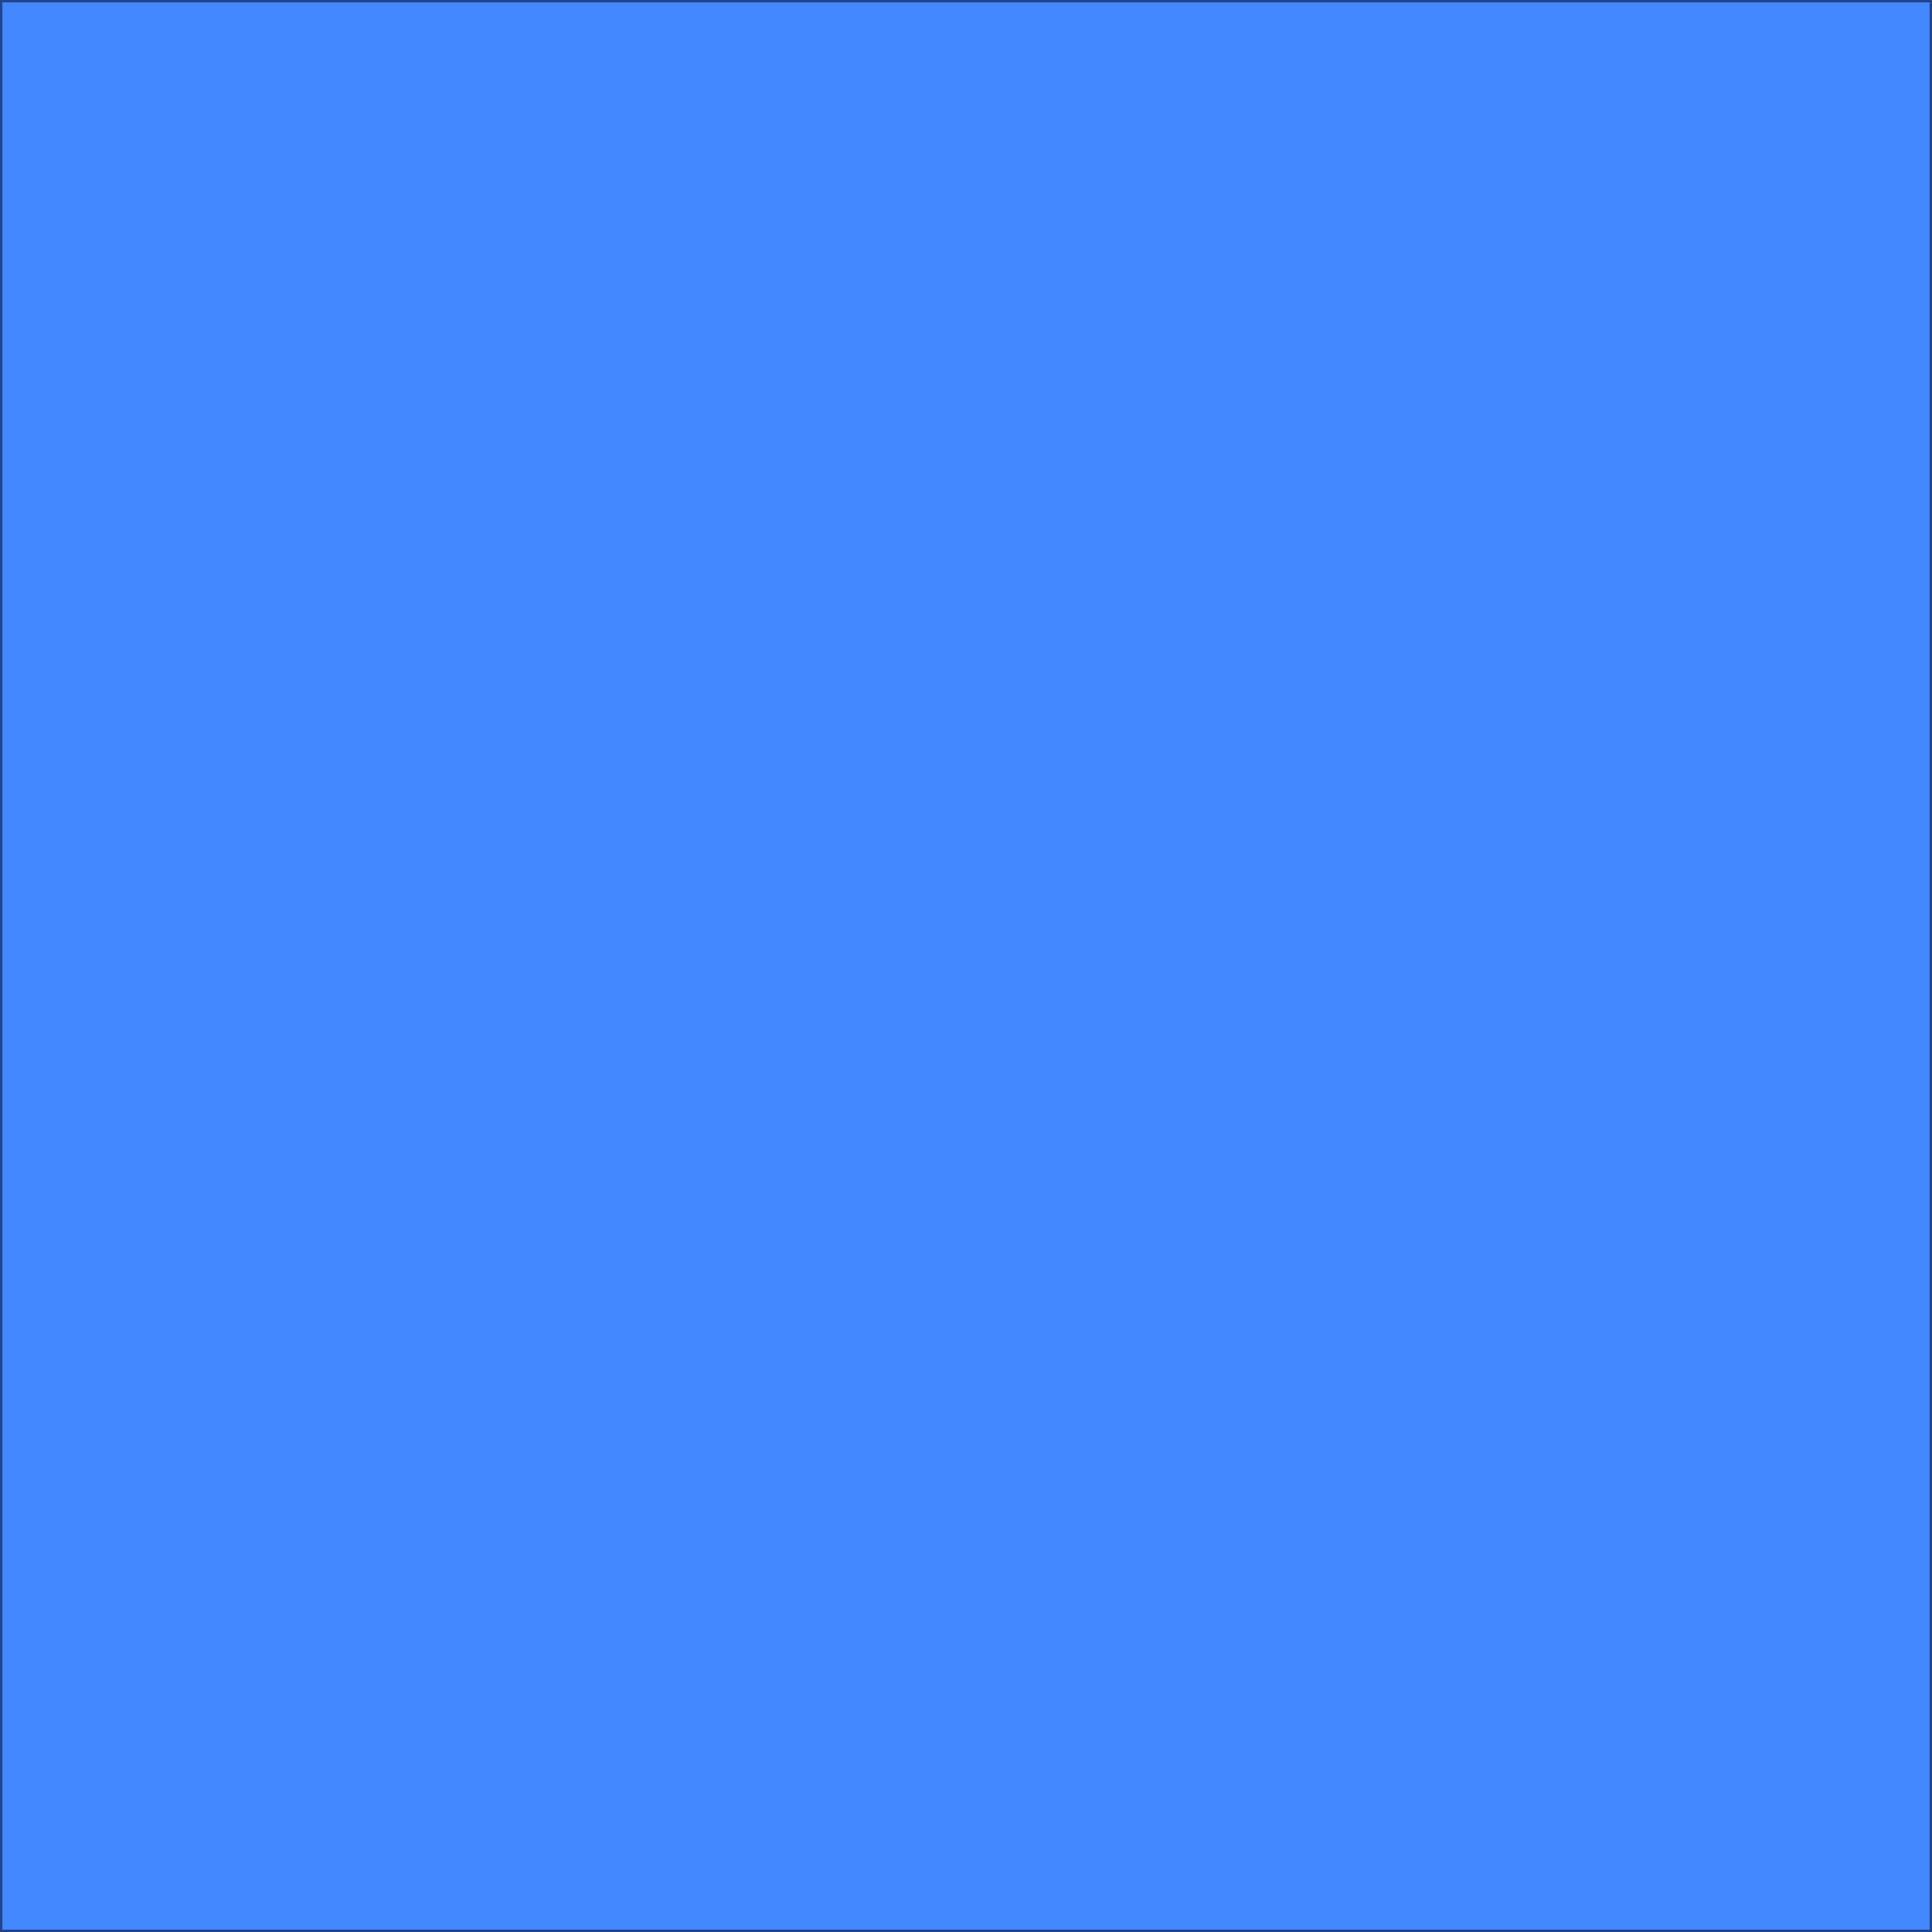
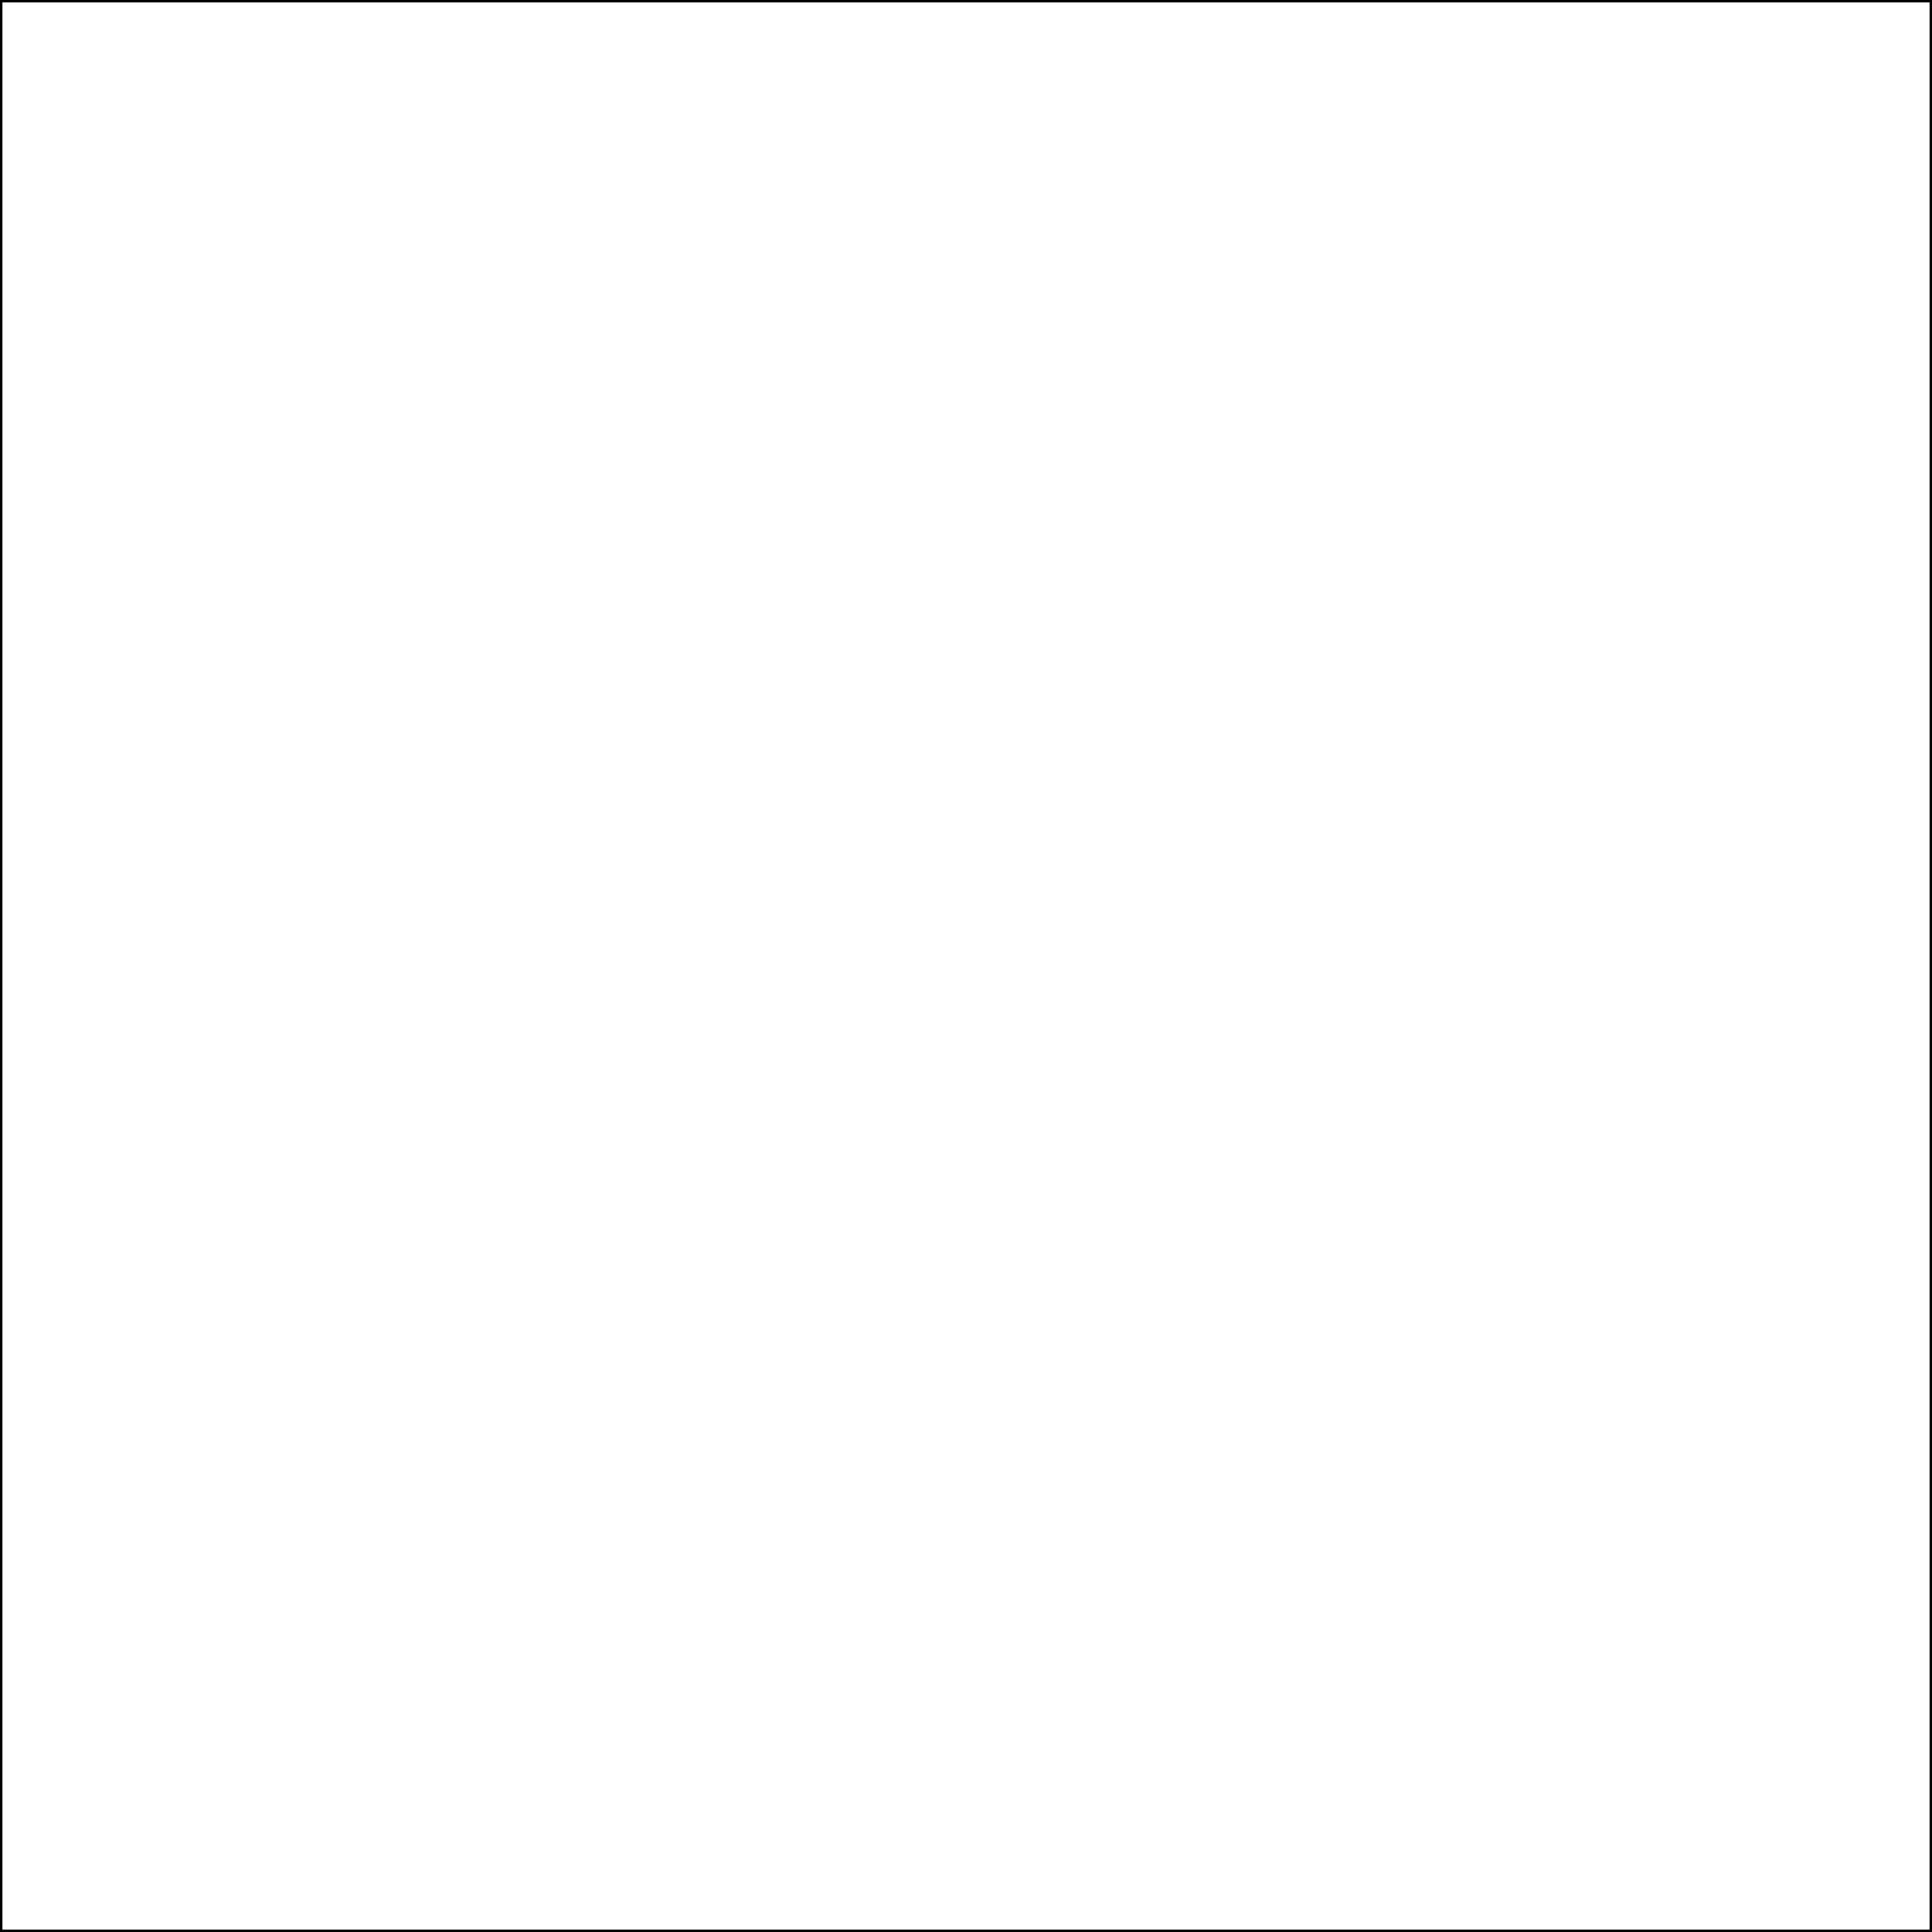
<svg xmlns="http://www.w3.org/2000/svg" viewBox="0 0 42 42" transform-origin="50% 50%" width="100%" height="100%">
  <style>
@keyframes wiggle3d {
  0%,100% {
    transform: rotateX(-3deg) rotateY(-3deg) rotateZ(-3deg);
  }
  50% {
    transform: rotateX(3deg) rotateY(3deg) rotateZ(3deg);
  }
}
.wiggle3d {
    animation-name: wiggle3d;
    animation-duration: 4.2s;
    animation-iteration-count: infinite;
}
</style>
-   <path id="wiggle-square-path" d="m 0 0   l 42 0 l 0 42 l -42 0 l -0 -42" stroke="#224488" stroke-width="0.25%" fill="#4488ff" class="wiggle3d" transform-origin="50% 50%">
+   <path id="wiggle-square-path" d="m 0 0   l 42 0 l 0 42 l -42 0 l -0 -42" stroke="currentcolor" stroke-width="0.25%" fill="transparent" class="wiggle3d" transform-origin="50% 50%">
  </path>
</svg>
